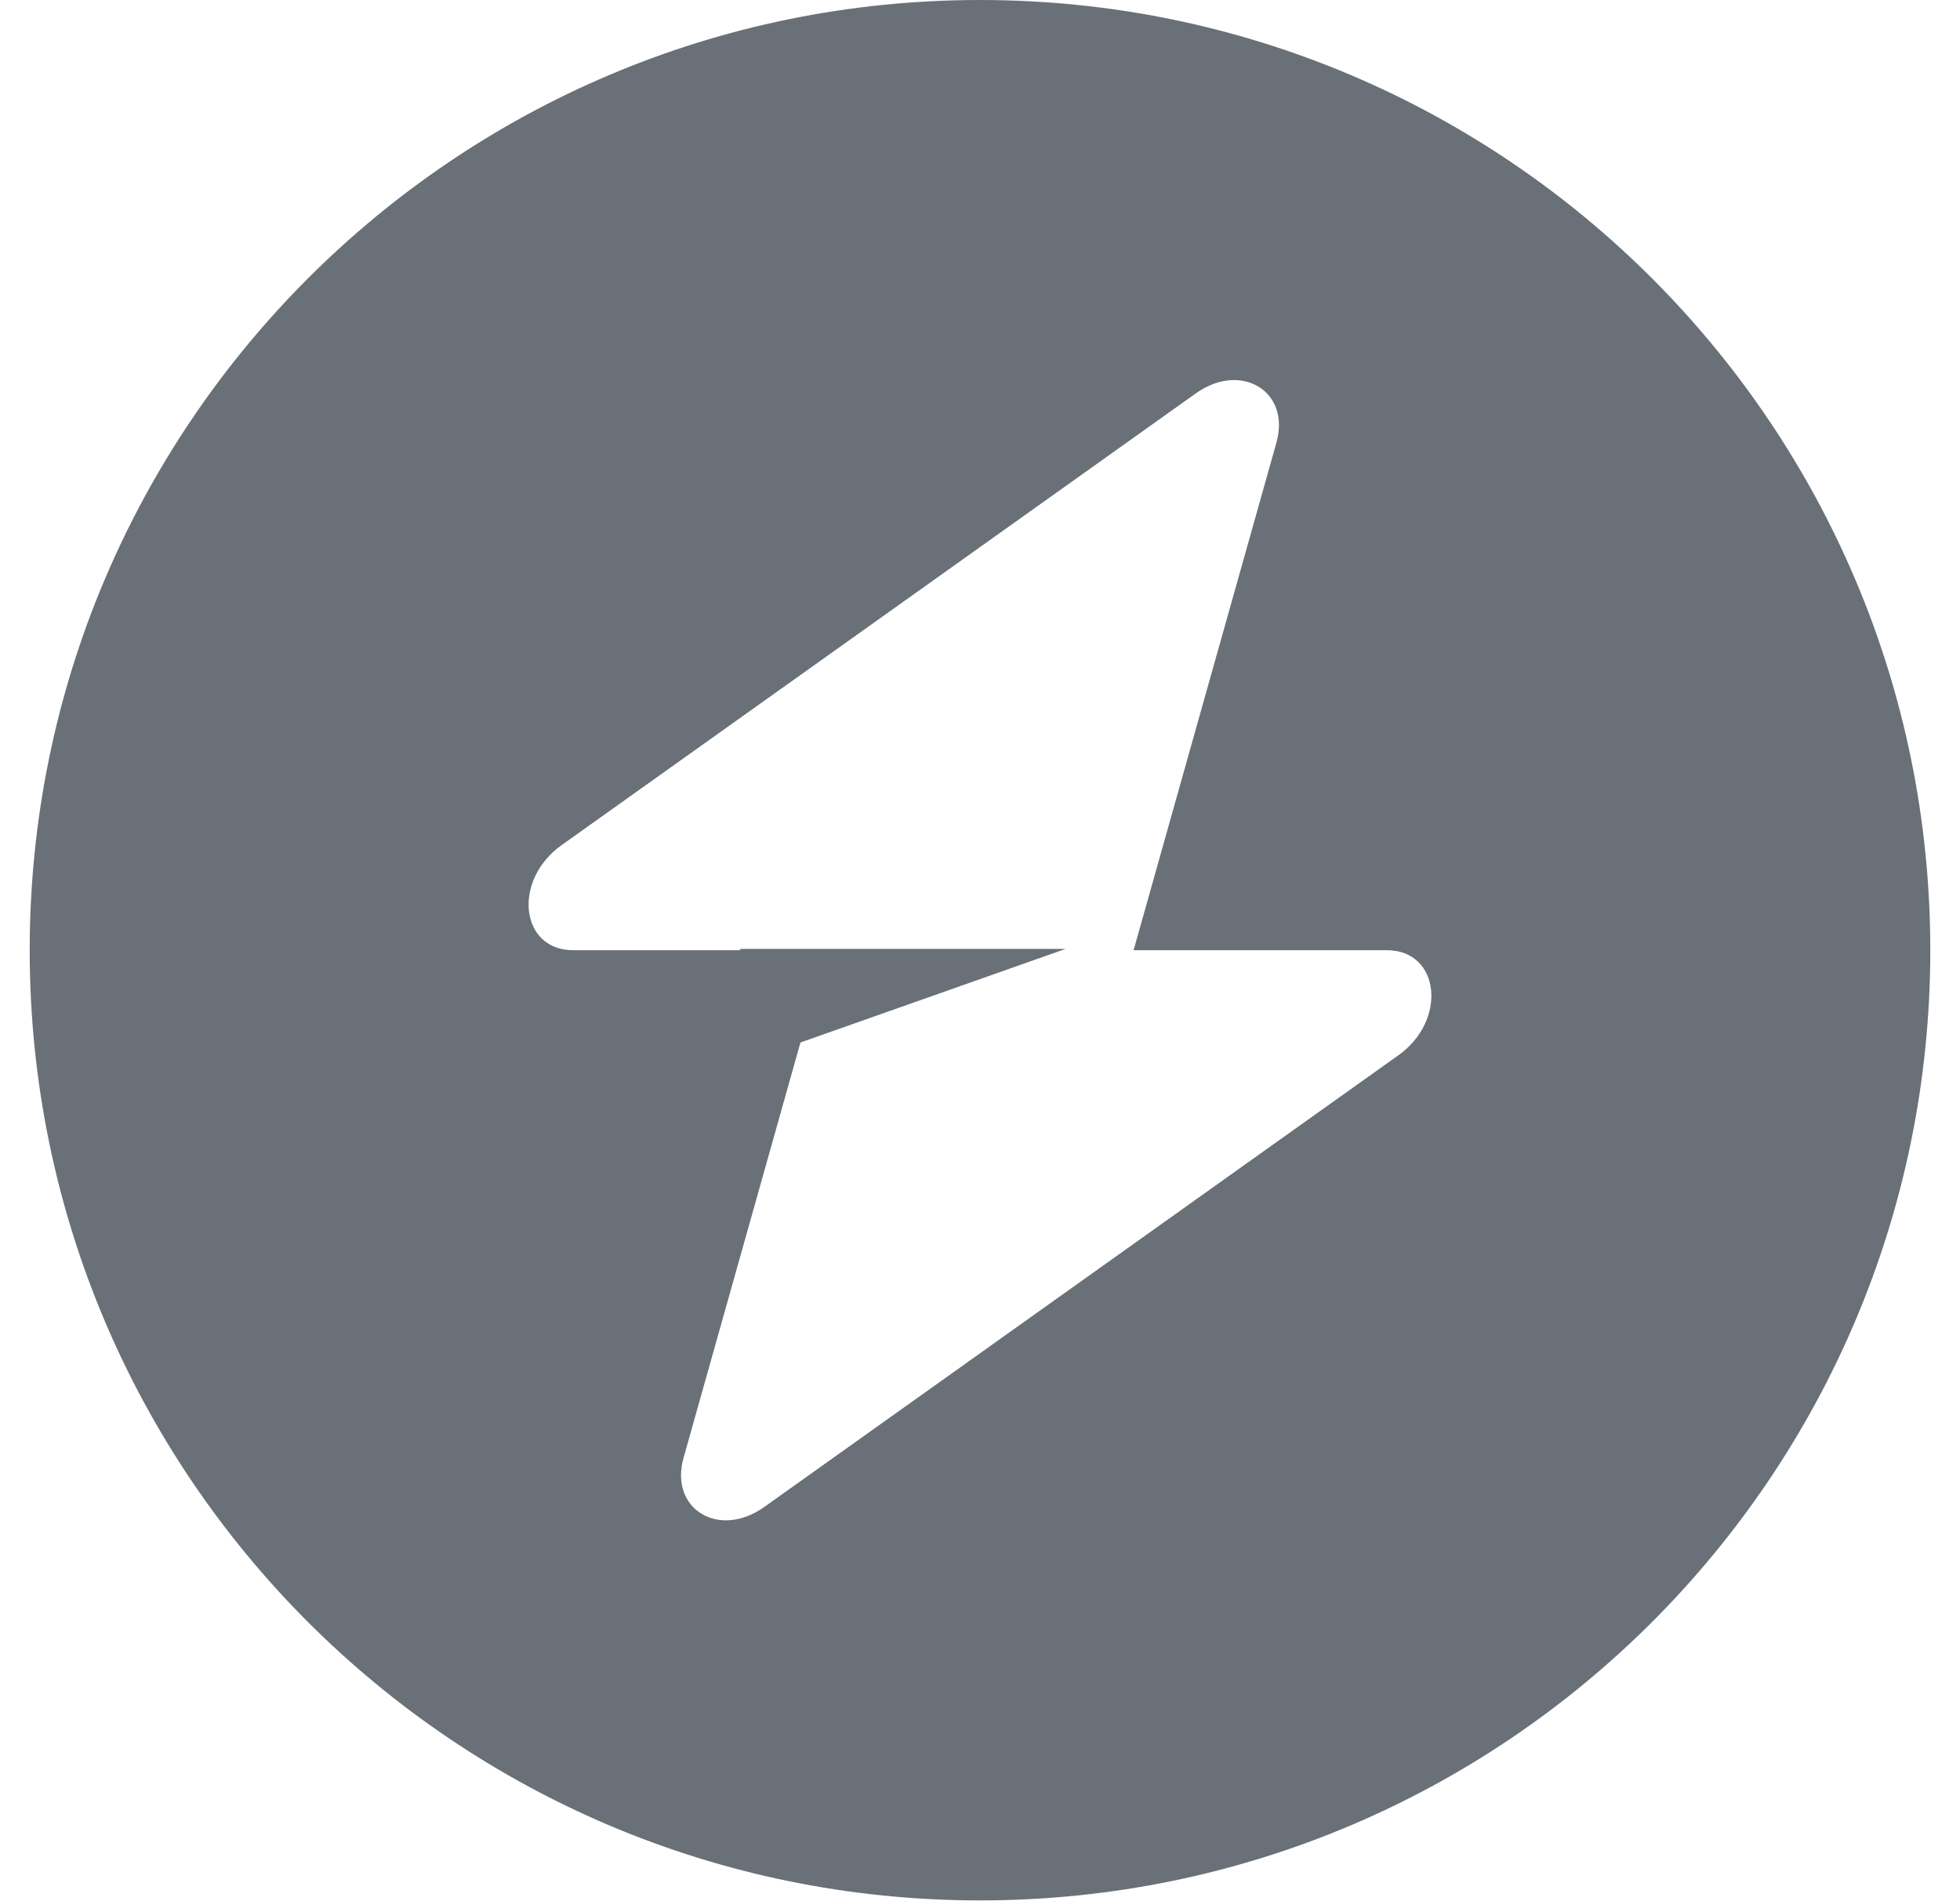
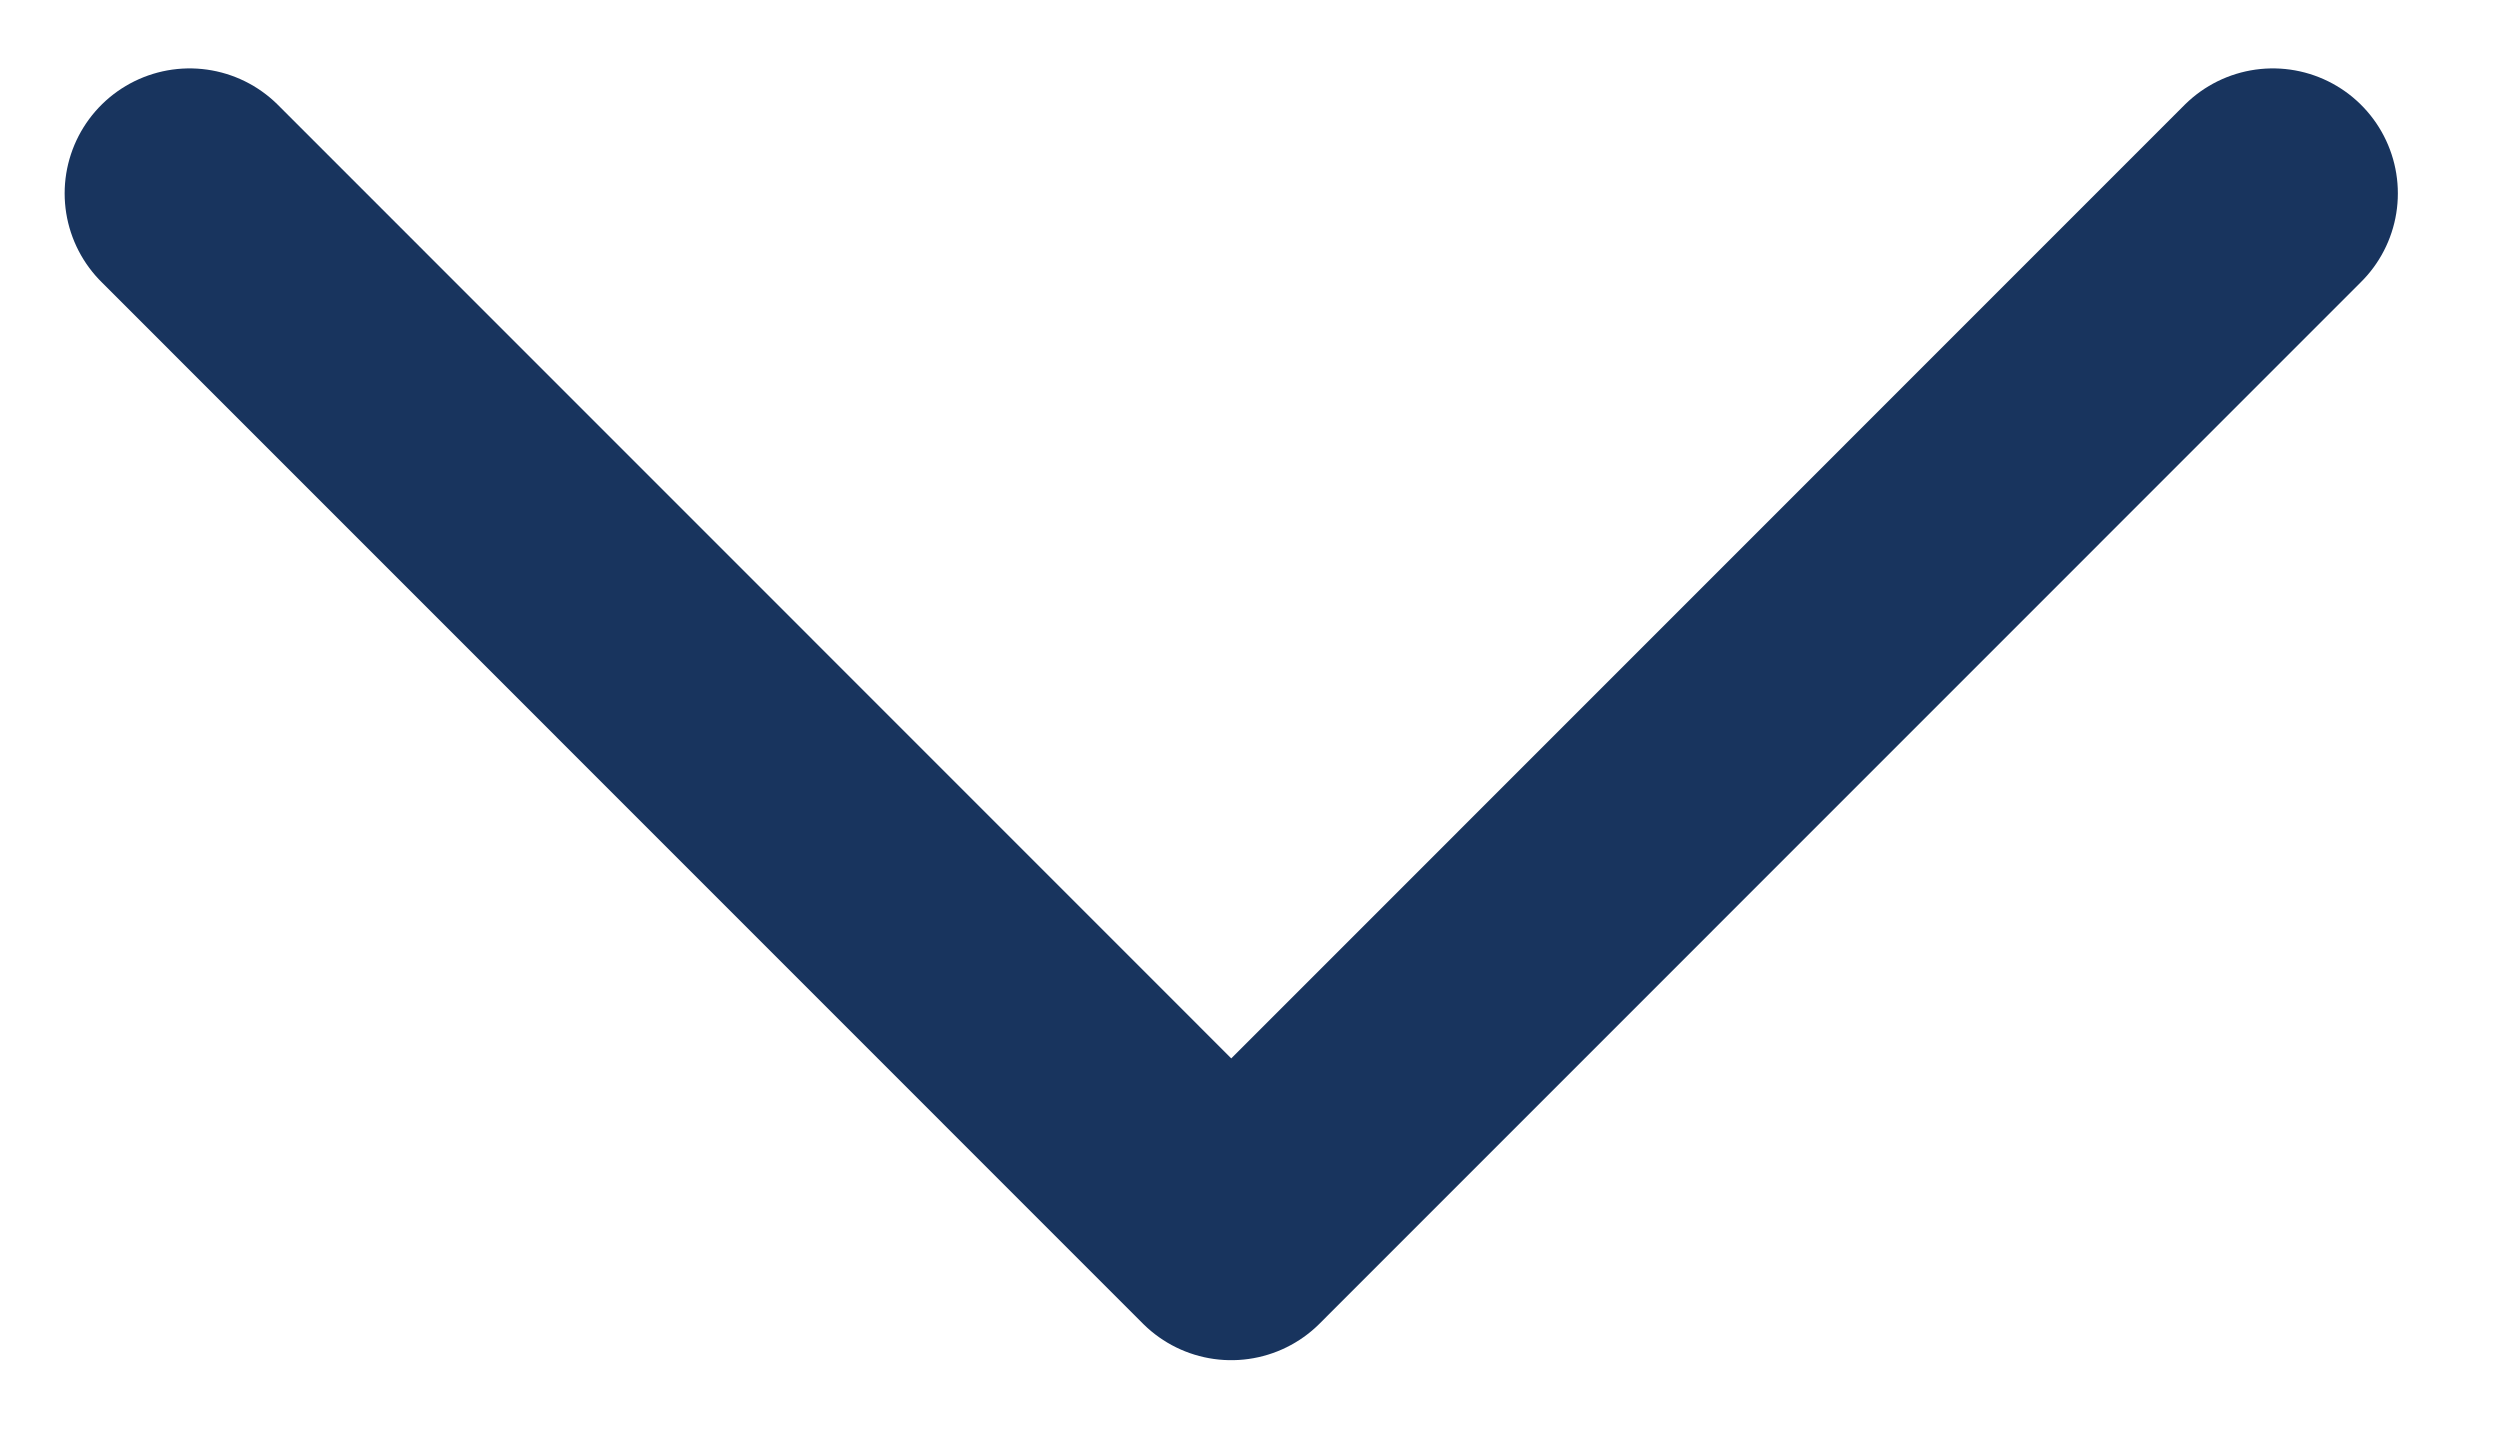
- <svg xmlns="http://www.w3.org/2000/svg" width="33" height="32" viewBox="0 0 33 32" fill="none">
-   <path fill-rule="evenodd" clip-rule="evenodd" d="M16.5 32C25.337 32 32.5 24.837 32.5 16C32.5 7.163 25.337 0 16.5 0C7.663 0 0.5 7.163 0.5 16C0.5 24.837 7.663 32 16.5 32ZM21.491 7.453C21.734 6.59 20.897 6.08 20.132 6.625L9.454 14.232C8.625 14.823 8.755 16 9.65 16H12.462V15.978H17.942L13.477 17.554L11.509 24.547C11.266 25.41 12.103 25.92 12.868 25.375L23.546 17.768C24.375 17.177 24.244 16 23.35 16H19.086L21.491 7.453Z" fill="#697077" />
+ <svg xmlns="http://www.w3.org/2000/svg" width="14" height="8" viewBox="0 0 14 8" fill="none">
+   <path d="M1.062 1.083L6.895 6.917L12.728 1.083" stroke="#18345E" stroke-width="1.4" stroke-linecap="round" stroke-linejoin="round" />
</svg>
